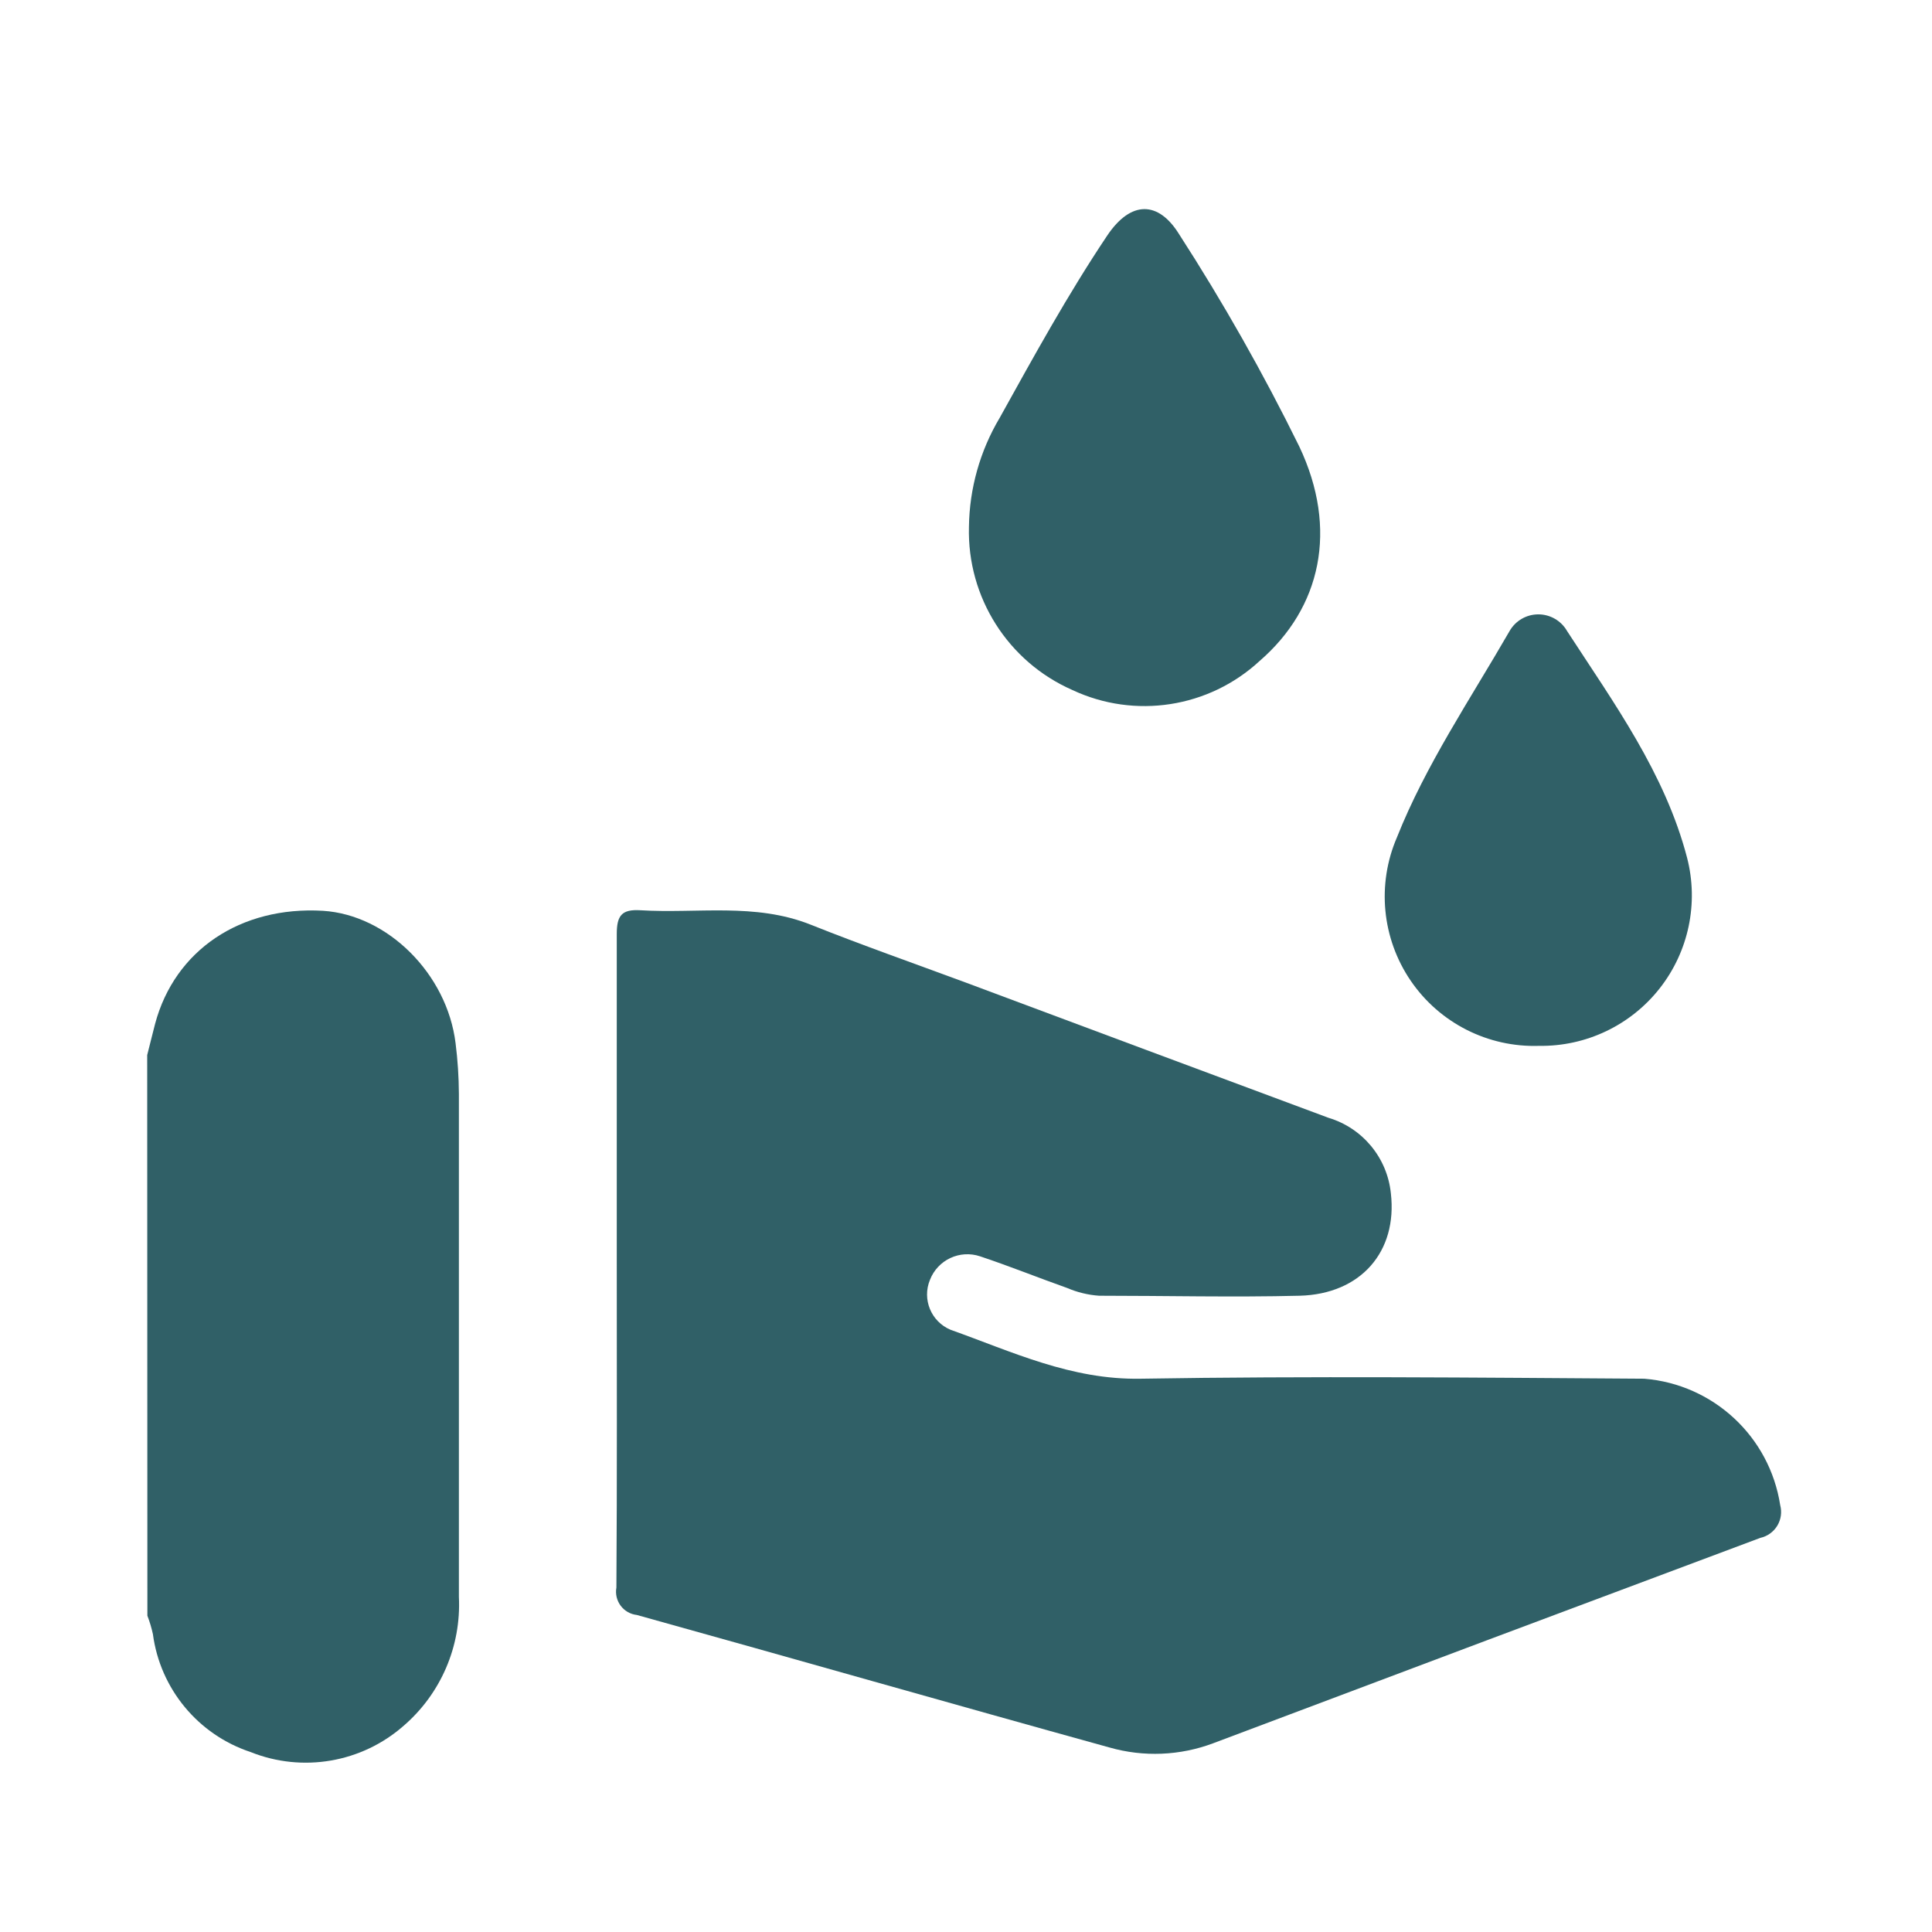
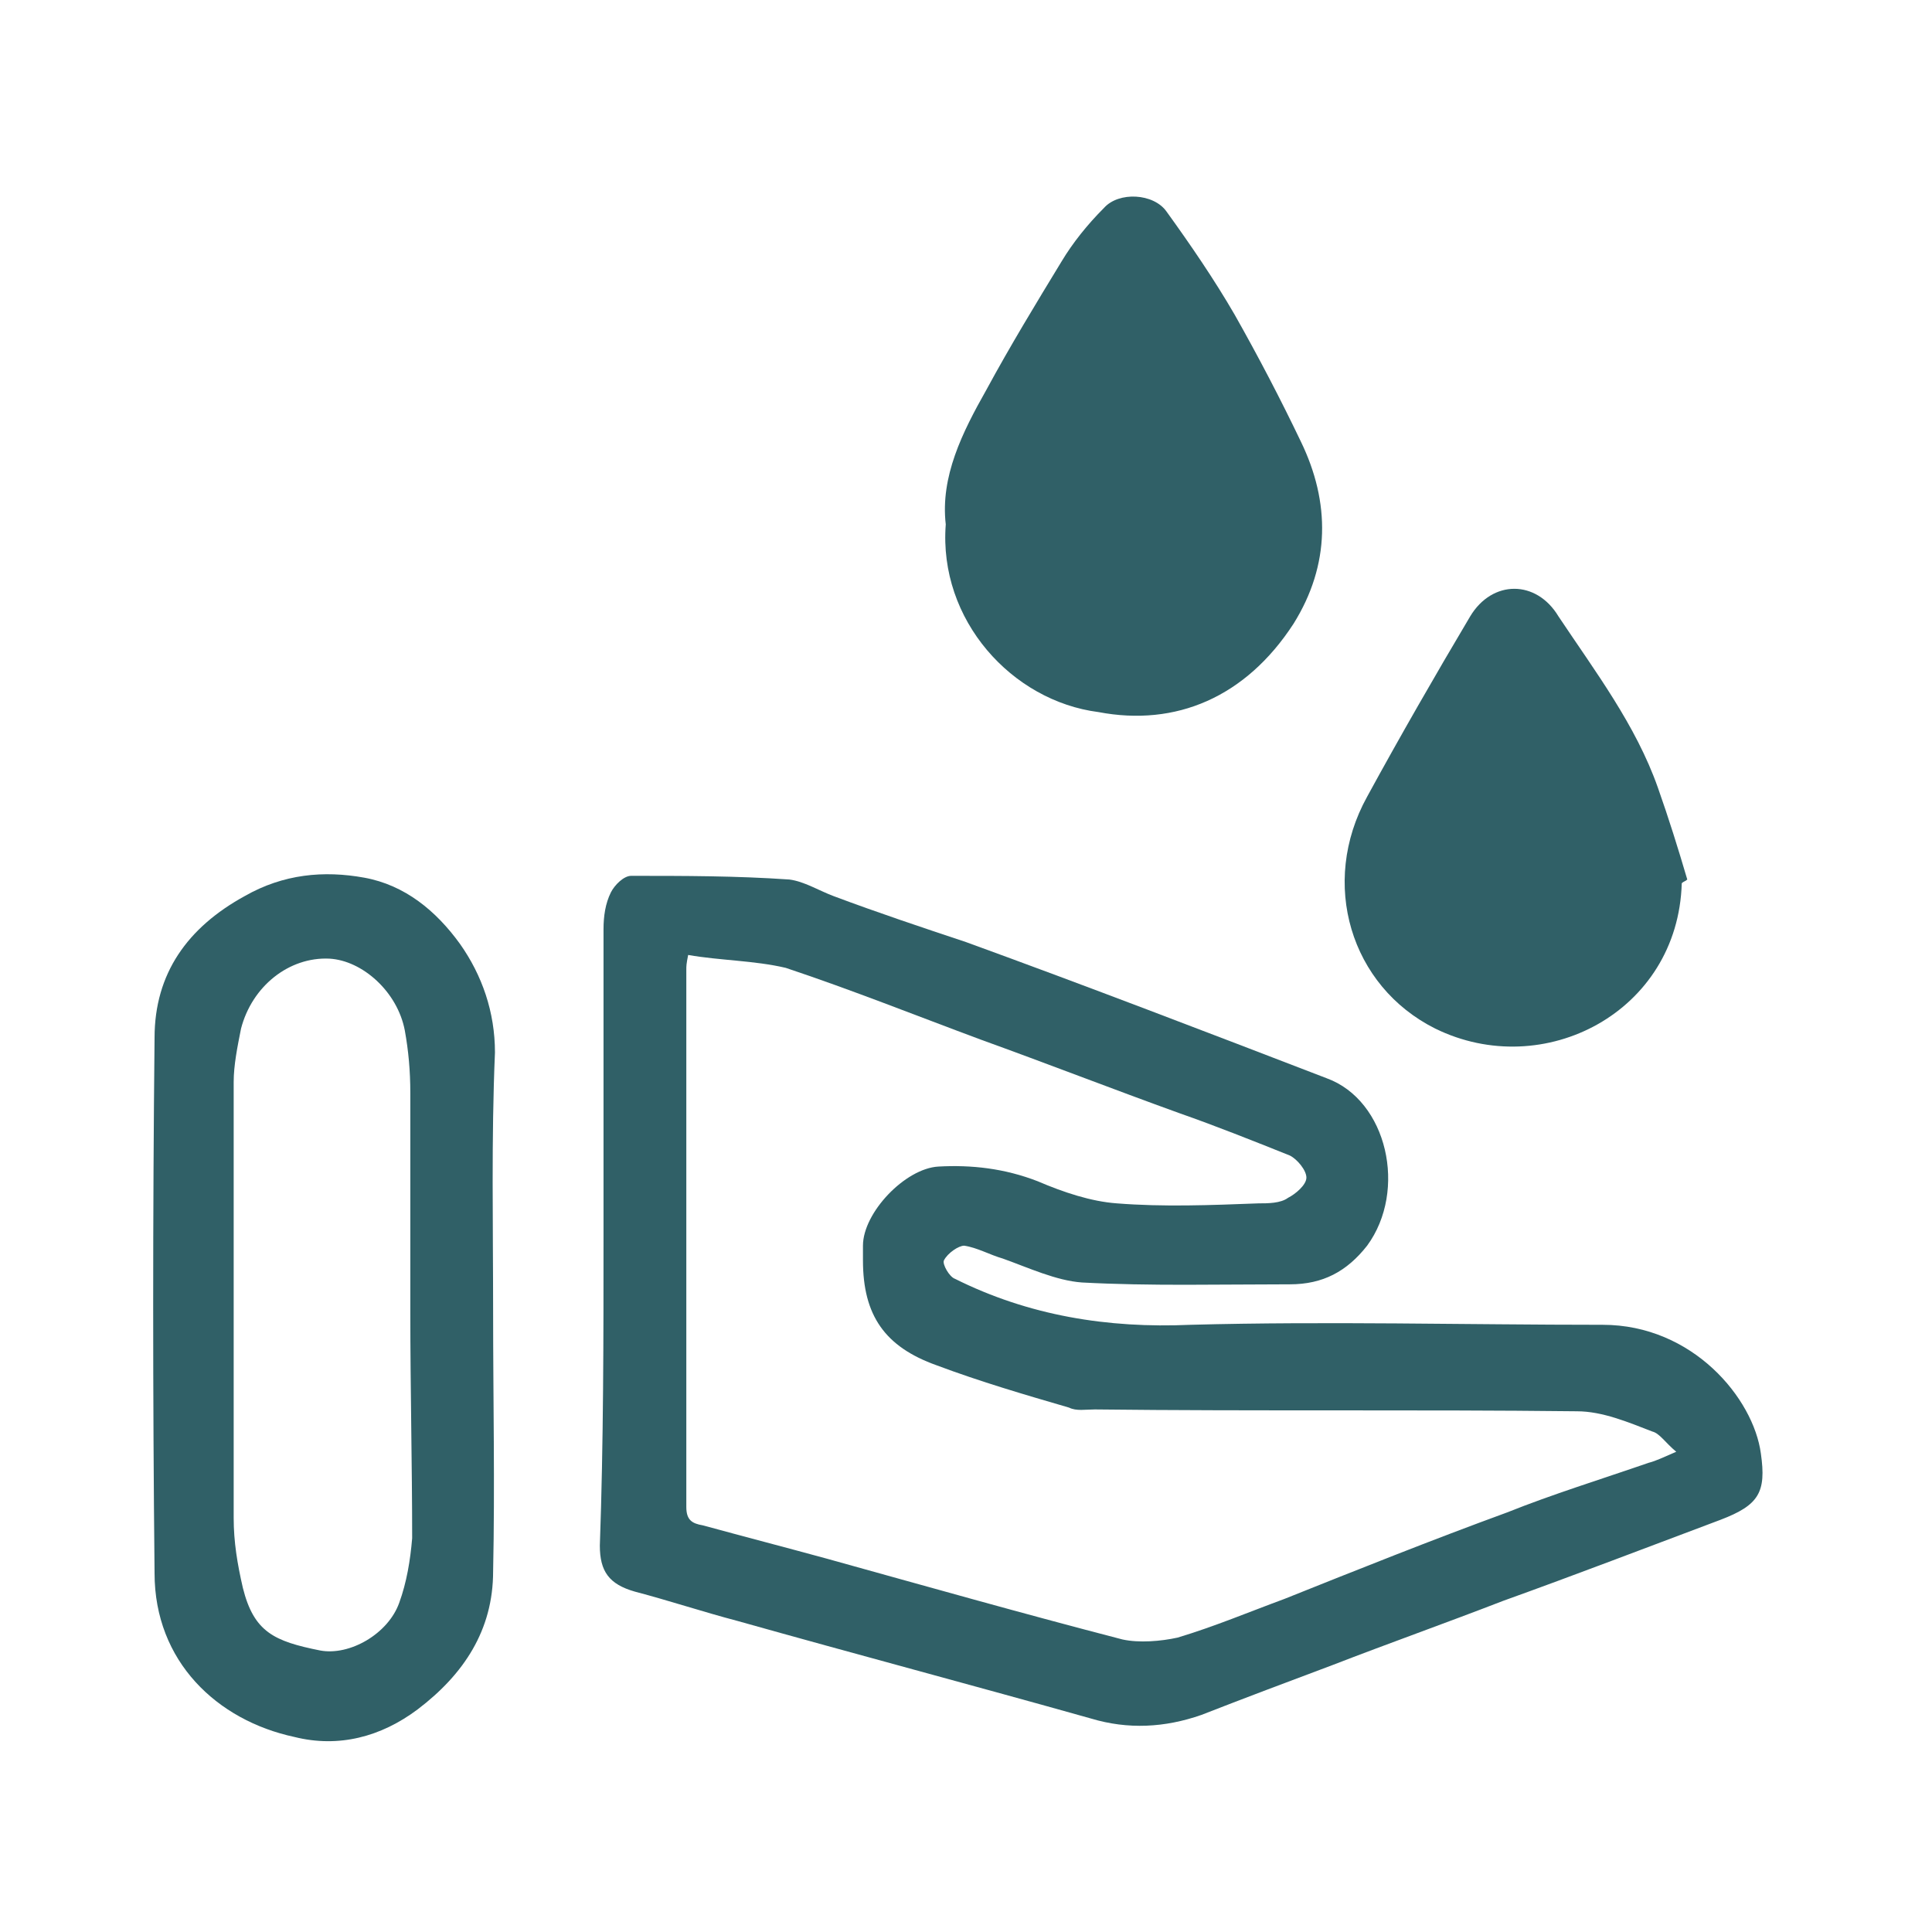
- <svg xmlns="http://www.w3.org/2000/svg" id="Layer_2" data-name="Layer 2" viewBox="0 0 105 105">
-   <defs>
-     <style>.cls-1{fill:#306067;}</style>
-   </defs>
-   <path class="cls-1" d="M8,57.34c.15-.57.28-1.14.43-1.7,1.07-4,4.64-6.4,9.12-6.14,3.52.22,6.75,3.43,7.21,7.2a23,23,0,0,1,.18,2.75q0,13.67,0,27.34a8.69,8.69,0,0,1-3,7,8.06,8.06,0,0,1-8.32,1.43,7.84,7.84,0,0,1-5.31-6.41,6.91,6.91,0,0,0-.3-1Z" />
-   <path class="cls-1" d="M33.52,68.52c0-5.92,0-11.84,0-17.76,0-1,.27-1.35,1.28-1.29,3.09.19,6.23-.42,9.25.78,2.78,1.11,5.6,2.1,8.41,3.14q9.87,3.69,19.74,7.36a4.79,4.79,0,0,1,3.39,4.1c.37,3.18-1.64,5.48-4.95,5.57-3.63.09-7.28,0-10.91,0A5.34,5.34,0,0,1,58,70c-1.58-.56-3.14-1.19-4.73-1.72a2.18,2.18,0,0,0-2.73,1.28,2.08,2.08,0,0,0,1.12,2.71C55,73.46,58.21,75,62,74.93c9.12-.15,18.24-.06,27.36,0a8.14,8.14,0,0,1,7.39,6.87,1.44,1.44,0,0,1-1.08,1.78Q80.79,89.14,65.94,94.74a9,9,0,0,1-5.65.23c-8.57-2.37-17.12-4.82-25.68-7.2a1.27,1.27,0,0,1-1.11-1.49C33.54,80.36,33.52,74.44,33.52,68.52Z" />
-   <path class="cls-1" d="M52.66,28.64a11.88,11.88,0,0,1,1.67-5.93c1.86-3.35,3.71-6.72,5.84-9.9,1.3-1.94,2.79-1.88,3.9-.1a114.18,114.18,0,0,1,6.54,11.55c2.14,4.51,1.18,8.78-2.15,11.66A9.22,9.22,0,0,1,58.28,37.5,9.41,9.41,0,0,1,52.66,28.64Z" />
-   <path class="cls-1" d="M83.65,56.84a8.12,8.12,0,0,1-7.73-11.33c1.56-3.93,4-7.53,6.12-11.21a1.8,1.8,0,0,1,3.13,0c2.54,3.91,5.32,7.72,6.52,12.32A8.18,8.18,0,0,1,83.65,56.84Z" />
+ <svg xmlns="http://www.w3.org/2000/svg" version="1.1" id="Layer_2_1_" x="0px" y="0px" viewBox="0 0 105 105" style="enable-background:new 0 0 105 105;" xml:space="preserve">
+   <style type="text/css">
+ 	.st0{fill:#306067;}
+ </style>
+   <g>
+     <path class="st0" d="M32.8,67c0-5.5,0-11,0-16.5c0-0.7,0.1-1.4,0.4-2c0.2-0.4,0.7-0.9,1.1-0.9c2.9,0,5.7,0,8.6,0.2   c0.8,0.1,1.6,0.6,2.4,0.9c2.4,0.9,4.8,1.7,7.2,2.5c6.6,2.4,13.1,4.9,19.6,7.4c3.3,1.2,4.4,6.1,2.2,9.1c-1.1,1.4-2.4,2.1-4.2,2.1   c-3.8,0-7.6,0.1-11.3-0.1c-1.4-0.1-2.9-0.8-4.3-1.3c-0.7-0.2-1.4-0.6-2.1-0.7c-0.3,0-0.9,0.4-1.1,0.8c-0.1,0.2,0.3,0.9,0.6,1   c4,2,8.3,2.7,12.8,2.5c7.5-0.2,14.9,0,22.4,0c4.9,0,8.2,4,8.6,7c0.3,2.1-0.1,2.8-2.2,3.6c-4,1.5-7.9,3-11.8,4.4   c-3.1,1.2-6.2,2.3-9.3,3.5c-2.4,0.9-4.8,1.8-7.1,2.7c-2,0.7-4,0.8-6,0.2c-6.4-1.8-12.8-3.5-19.2-5.3c-1.9-0.5-3.7-1.1-5.6-1.6   c-1.4-0.4-1.9-1.1-1.9-2.5C32.8,78.4,32.8,72.7,32.8,67L32.8,67z M37.4,51.9c-0.1,0.5-0.1,0.6-0.1,0.8c0,9.7,0,19.5,0,29.2   c0,0.7,0.3,0.9,0.9,1c2.2,0.6,4.5,1.2,6.7,1.8c5.4,1.5,10.7,3,16.1,4.4c0.9,0.2,2.1,0.1,3-0.1c2-0.6,3.9-1.4,5.8-2.1   c4-1.6,8-3.2,12.1-4.7c2.5-1,5.1-1.8,7.7-2.7c0.4-0.1,0.8-0.3,1.5-0.6c-0.6-0.5-0.9-1-1.3-1.1c-1.3-0.5-2.7-1.1-4.1-1.1   c-8.7-0.1-17.5,0-26.2-0.1c-0.5,0-1,0.1-1.4-0.1c-2.4-0.7-4.8-1.4-7.2-2.3c-2.8-1-4-2.7-4-5.7c0-0.3,0-0.6,0-0.8   c0-1.8,2.3-4.2,4.1-4.3s3.6,0.1,5.4,0.8c1.4,0.6,2.9,1.1,4.3,1.2c2.5,0.2,5.1,0.1,7.7,0c0.5,0,1.2,0,1.6-0.3c0.4-0.2,1-0.7,1-1.1   s-0.5-1-0.9-1.2c-2-0.8-4-1.6-6-2.3c-3.6-1.3-7.2-2.7-10.8-4c-3.5-1.3-7-2.7-10.6-3.9C41,52.2,39.1,52.2,37.4,51.9z" />
+     <path class="st0" d="M26.8,71.3c0,4.7,0.1,9.4,0,14.1c0,3.2-1.6,5.6-4.1,7.5c-2,1.5-4.3,2.1-6.7,1.5c-4.2-0.9-7.6-4.1-7.6-8.9   c-0.1-9.7-0.1-19.4,0-29.1c0-3.5,1.8-6,4.9-7.7c2.1-1.2,4.3-1.4,6.5-1s3.9,1.8,5.2,3.6c1.2,1.7,1.9,3.7,1.9,5.9   C26.7,61.9,26.8,66.6,26.8,71.3z M22.3,71.3c0-4,0-7.9,0-11.9c0-1.2-0.1-2.3-0.3-3.4c-0.4-2.1-2.3-3.8-4.1-3.9   c-2.2-0.1-4.2,1.5-4.8,3.8c-0.2,1-0.4,2-0.4,2.9c0,7.9,0,15.8,0,23.7c0,1.3,0.2,2.5,0.5,3.8c0.6,2.4,1.7,2.9,4.2,3.4   c1.6,0.3,3.7-0.9,4.3-2.6c0.4-1.1,0.6-2.3,0.7-3.5C22.4,79.6,22.3,75.5,22.3,71.3z" />
+     <path class="st0" d="M51.4,28.5c-0.3-2.6,0.9-5,2.2-7.3c1.3-2.4,2.7-4.7,4.1-7c0.6-1,1.4-2,2.3-2.9c0.8-0.9,2.7-0.8,3.4,0.2   c1.3,1.8,2.6,3.7,3.7,5.6c1.3,2.3,2.5,4.6,3.6,6.9c1.6,3.3,1.6,6.7-0.4,9.9c-2.6,4-6.4,5.6-10.6,4.8C55,38.1,51,33.7,51.4,28.5z" />
+     <path class="st0" d="M91.4,48c-0.2,7-7.5,10.8-13.4,7.9c-4.6-2.3-6.3-7.9-3.7-12.6c1.8-3.3,3.7-6.6,5.6-9.8c1.2-2,3.6-2,4.8,0   c2,3,4.2,5.9,5.4,9.3c0.6,1.7,1.1,3.3,1.6,5C91.6,47.9,91.5,47.9,91.4,48z" />
+   </g>
</svg>
